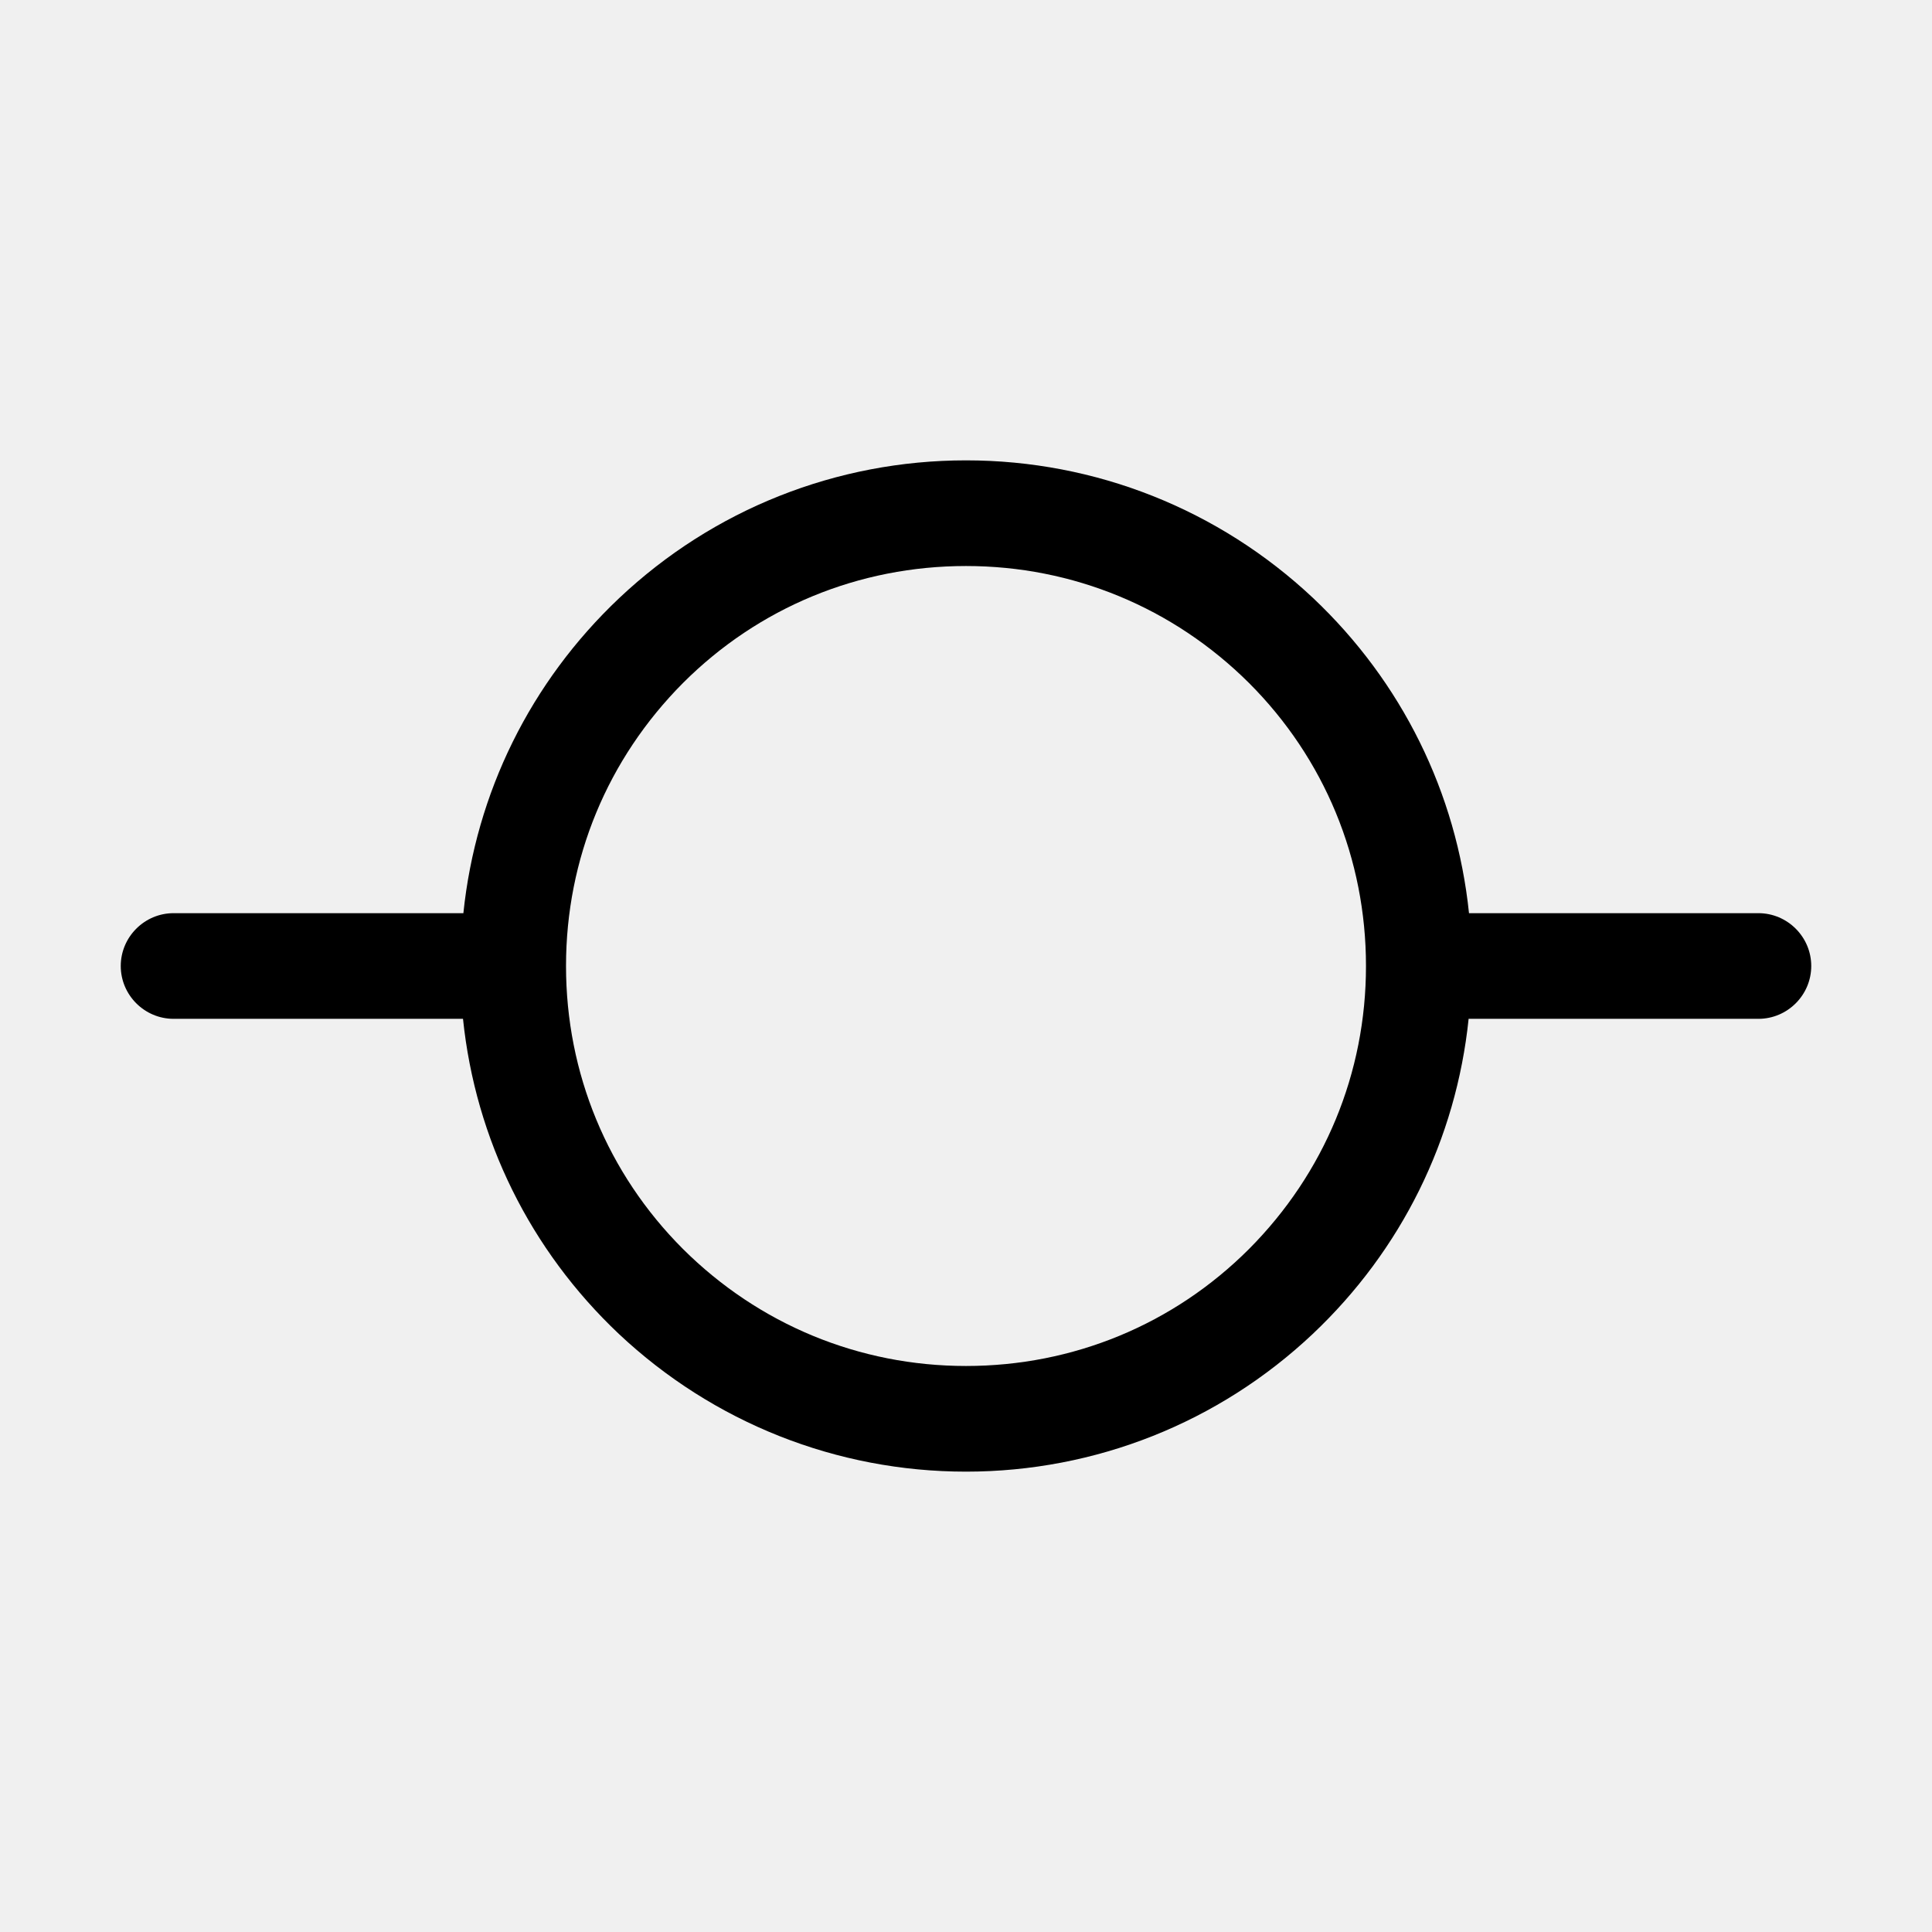
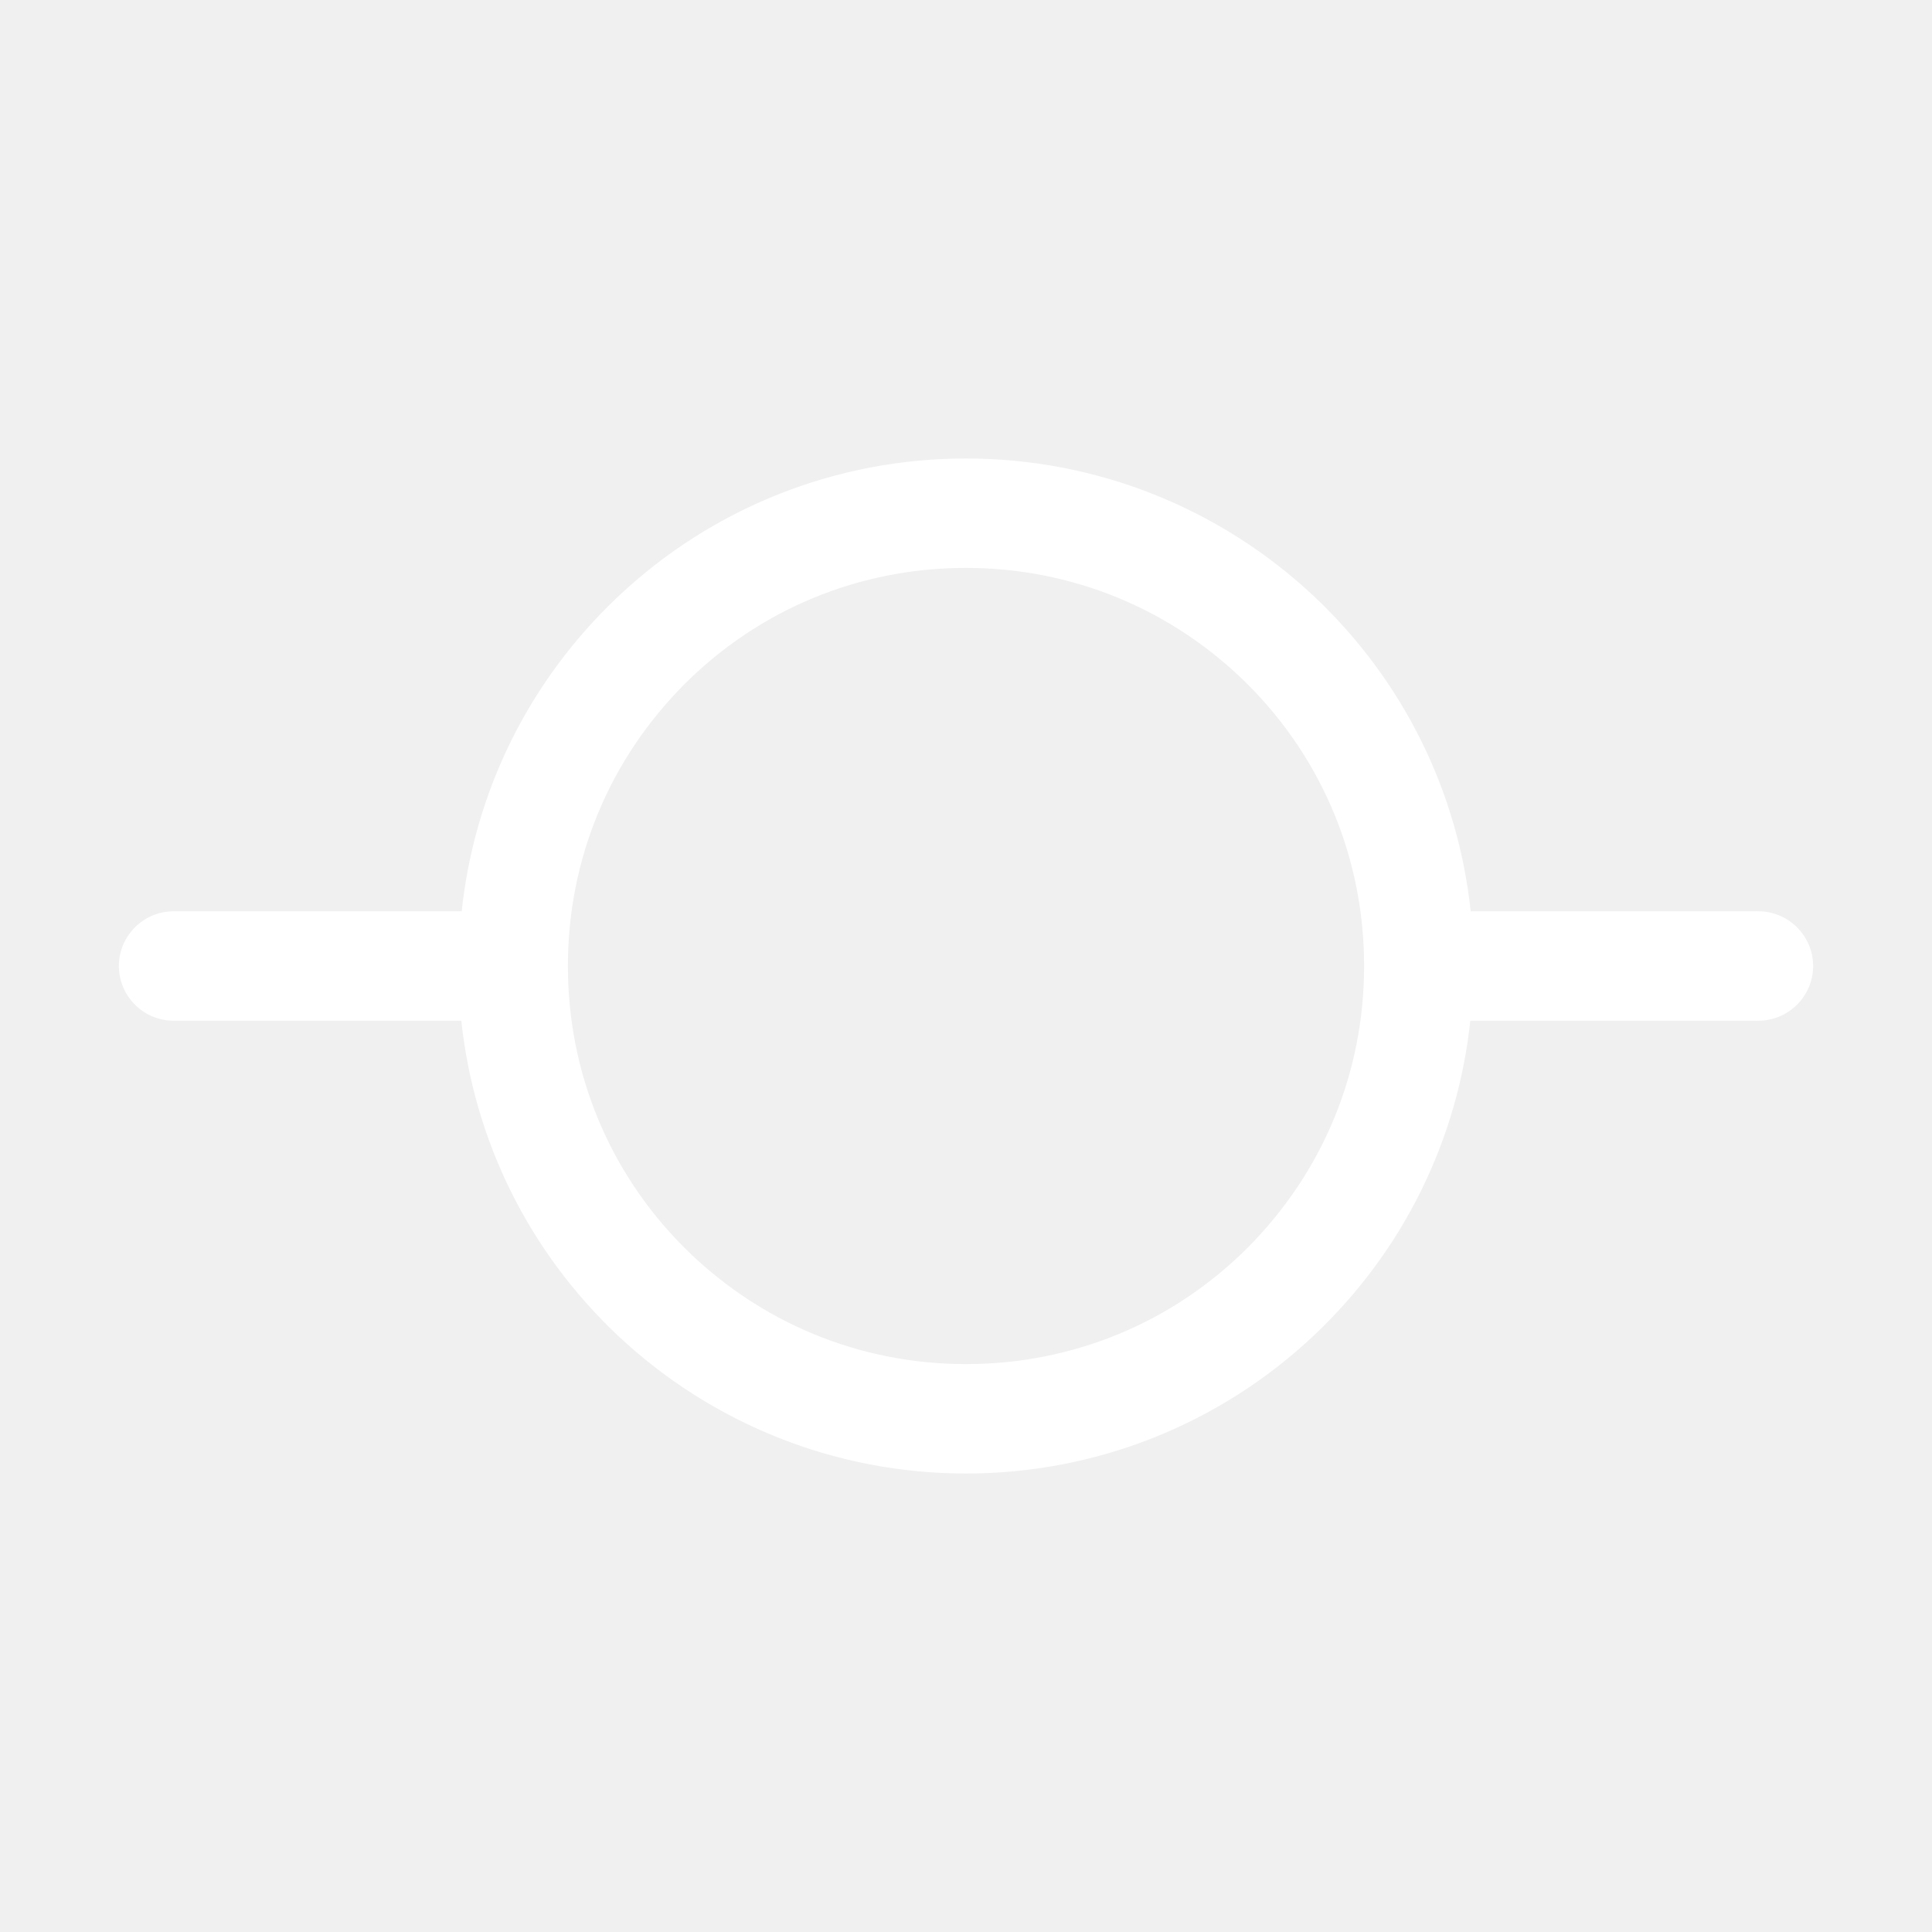
- <svg xmlns="http://www.w3.org/2000/svg" version="1.1" id="Layer_1" x="0px" y="0px" viewBox="0 0 512 512" style="enable-background:new 0 0 512 512;" xml:space="preserve">
+ <svg xmlns="http://www.w3.org/2000/svg" version="1.1" id="Layer_1" x="0px" y="0px" viewBox="0 0 512 512" style="enable-background:new 0 0 512 512;" xml:space="preserve" stroke="white" fill="white">
  <path d="M466,242h-76.7c-3.3-31.9-17.8-61.3-41.3-83.5C323,135,290.3,122,256,122s-67,13-91.9,36.5c-23.5,22.2-38,51.6-41.3,83.5H46  c-7.7,0-14,6.3-14,14s6.3,14,14,14h76.7c3.3,31.9,17.8,61.3,41.3,83.5C189,377,221.7,390,256,390c34.3,0,67-13,91.9-36.5  c23.5-22.2,38-51.6,41.3-83.5H466c7.7,0,14-6.3,14-14S473.7,242,466,242z M331,331c-20,20-46.6,31-75,31c-28.3,0-54.9-11-75-31  c-20-20-31-46.6-31-75s11-54.9,31-75c20-20,46.6-31,75-31c28.3,0,54.9,11,75,31c20,20,31,46.6,31,75S351,310.9,331,331z" />
</svg>
